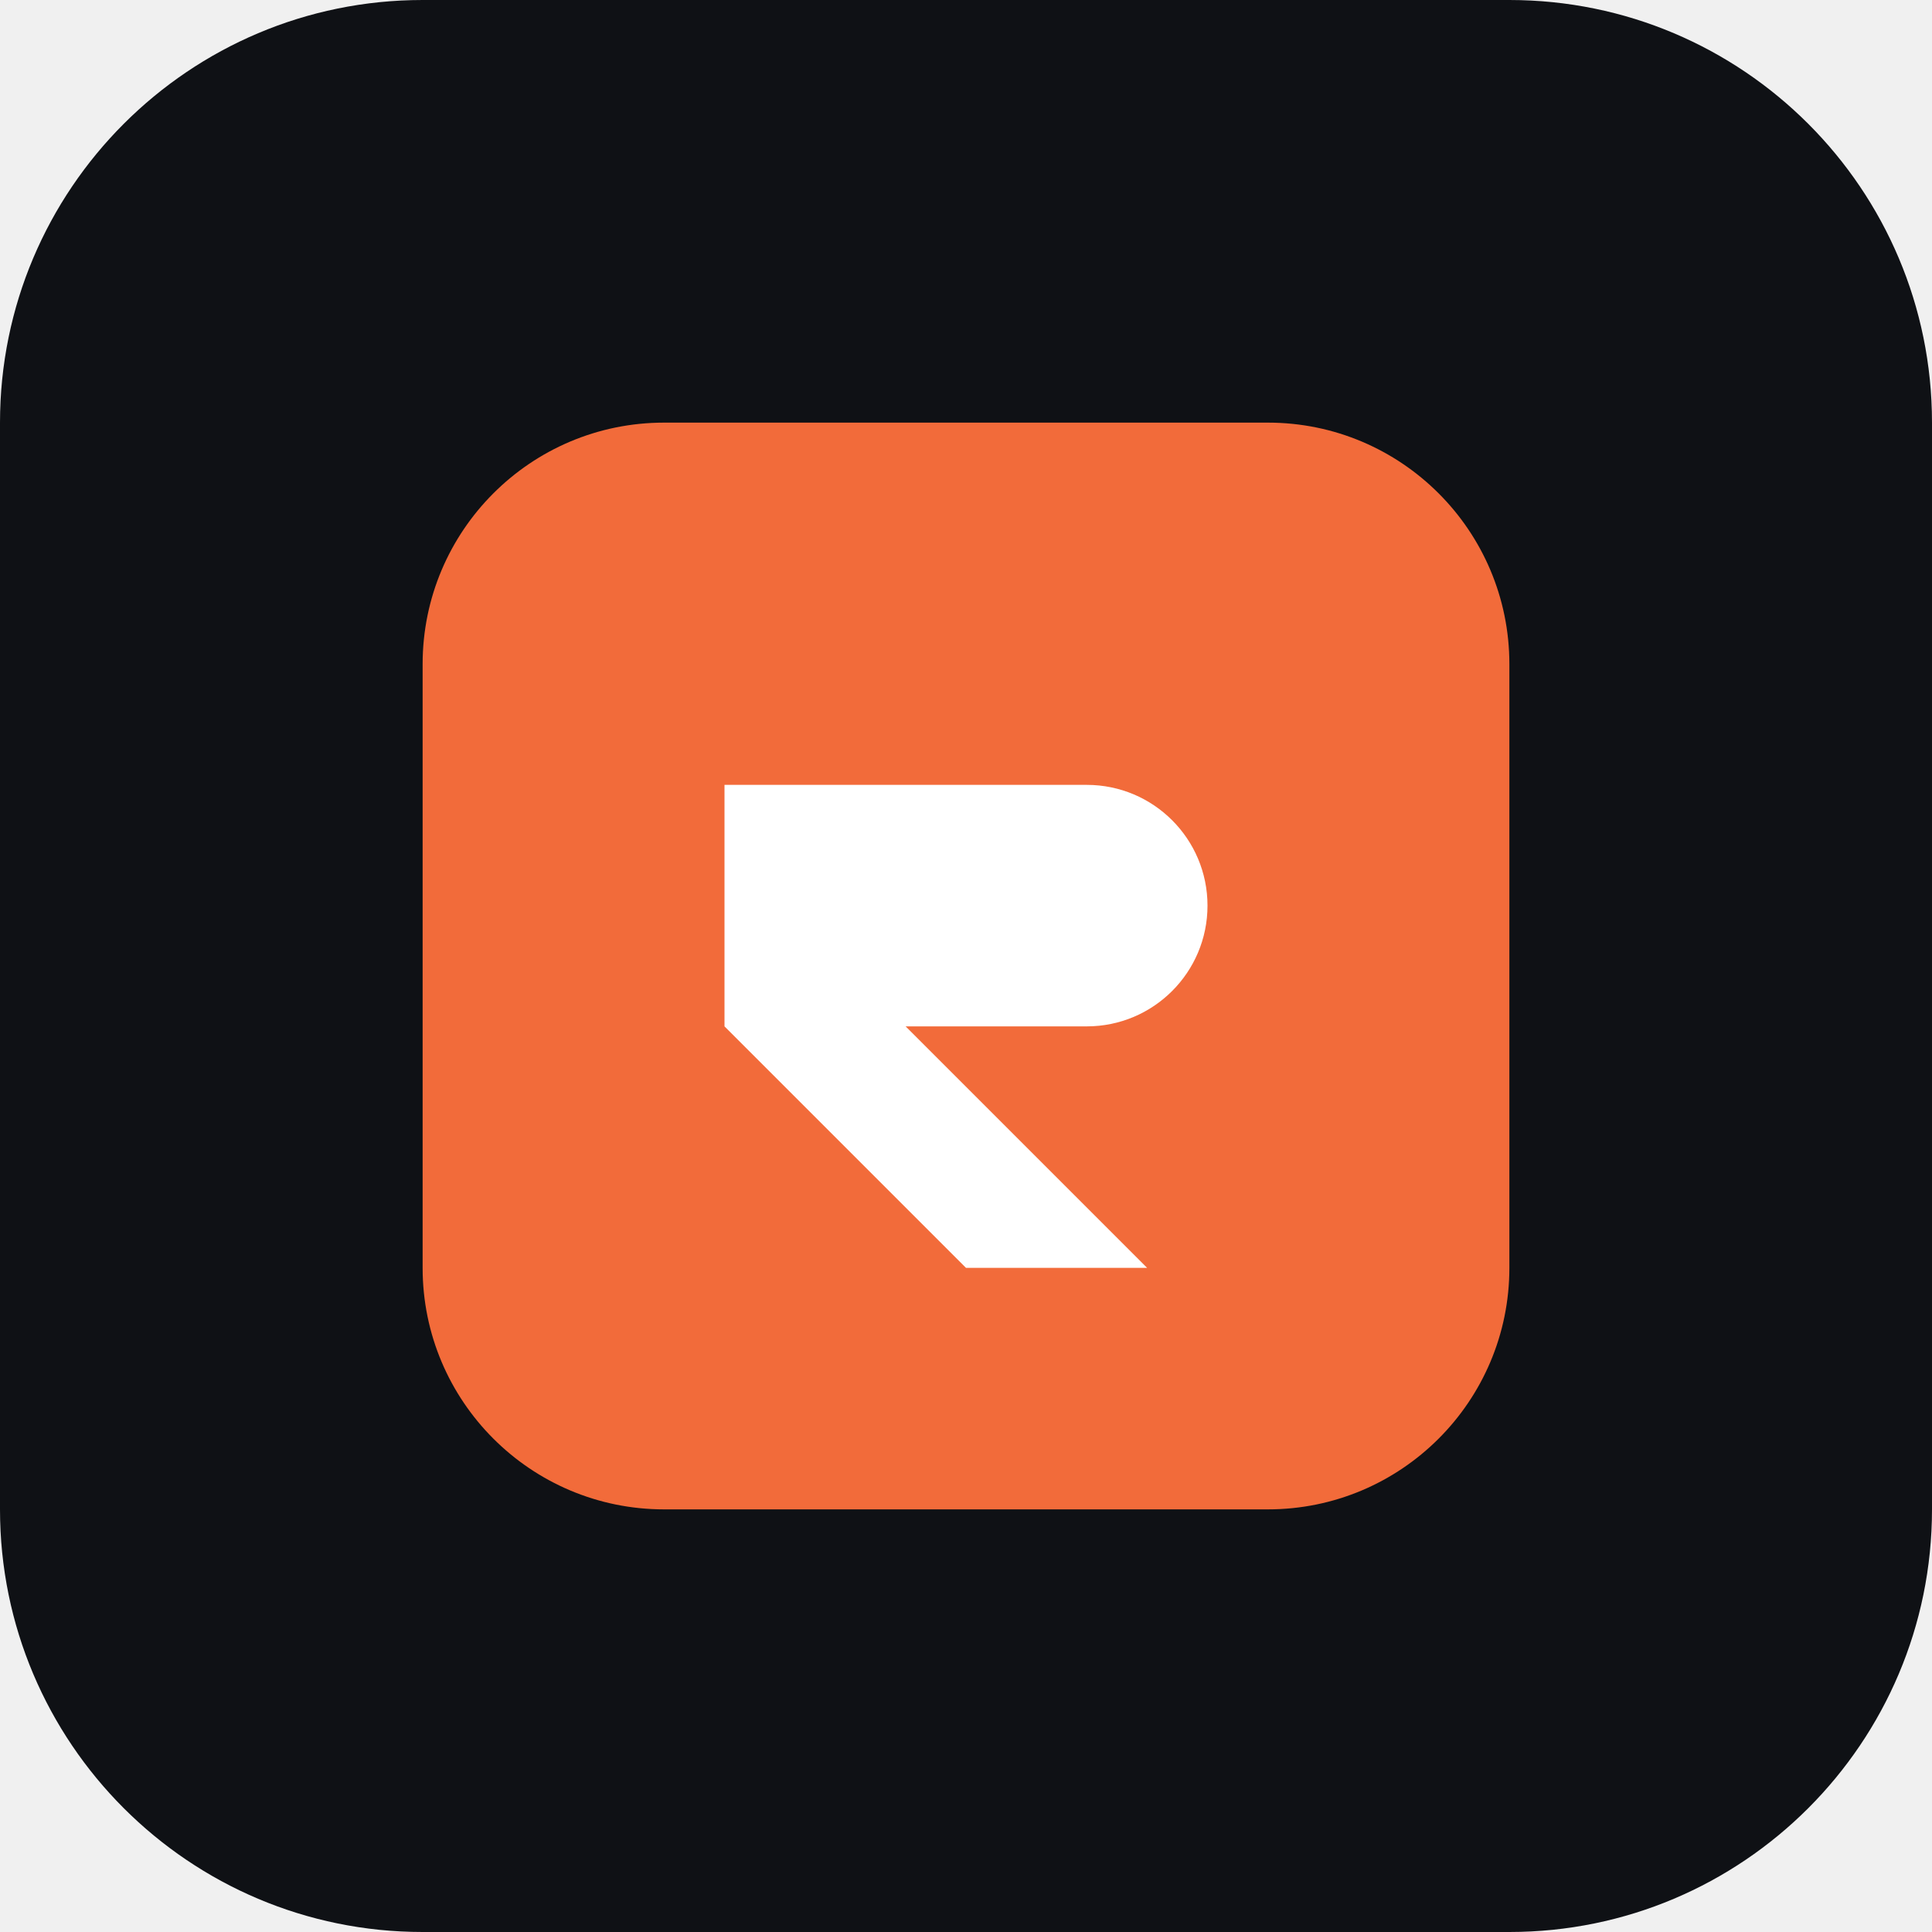
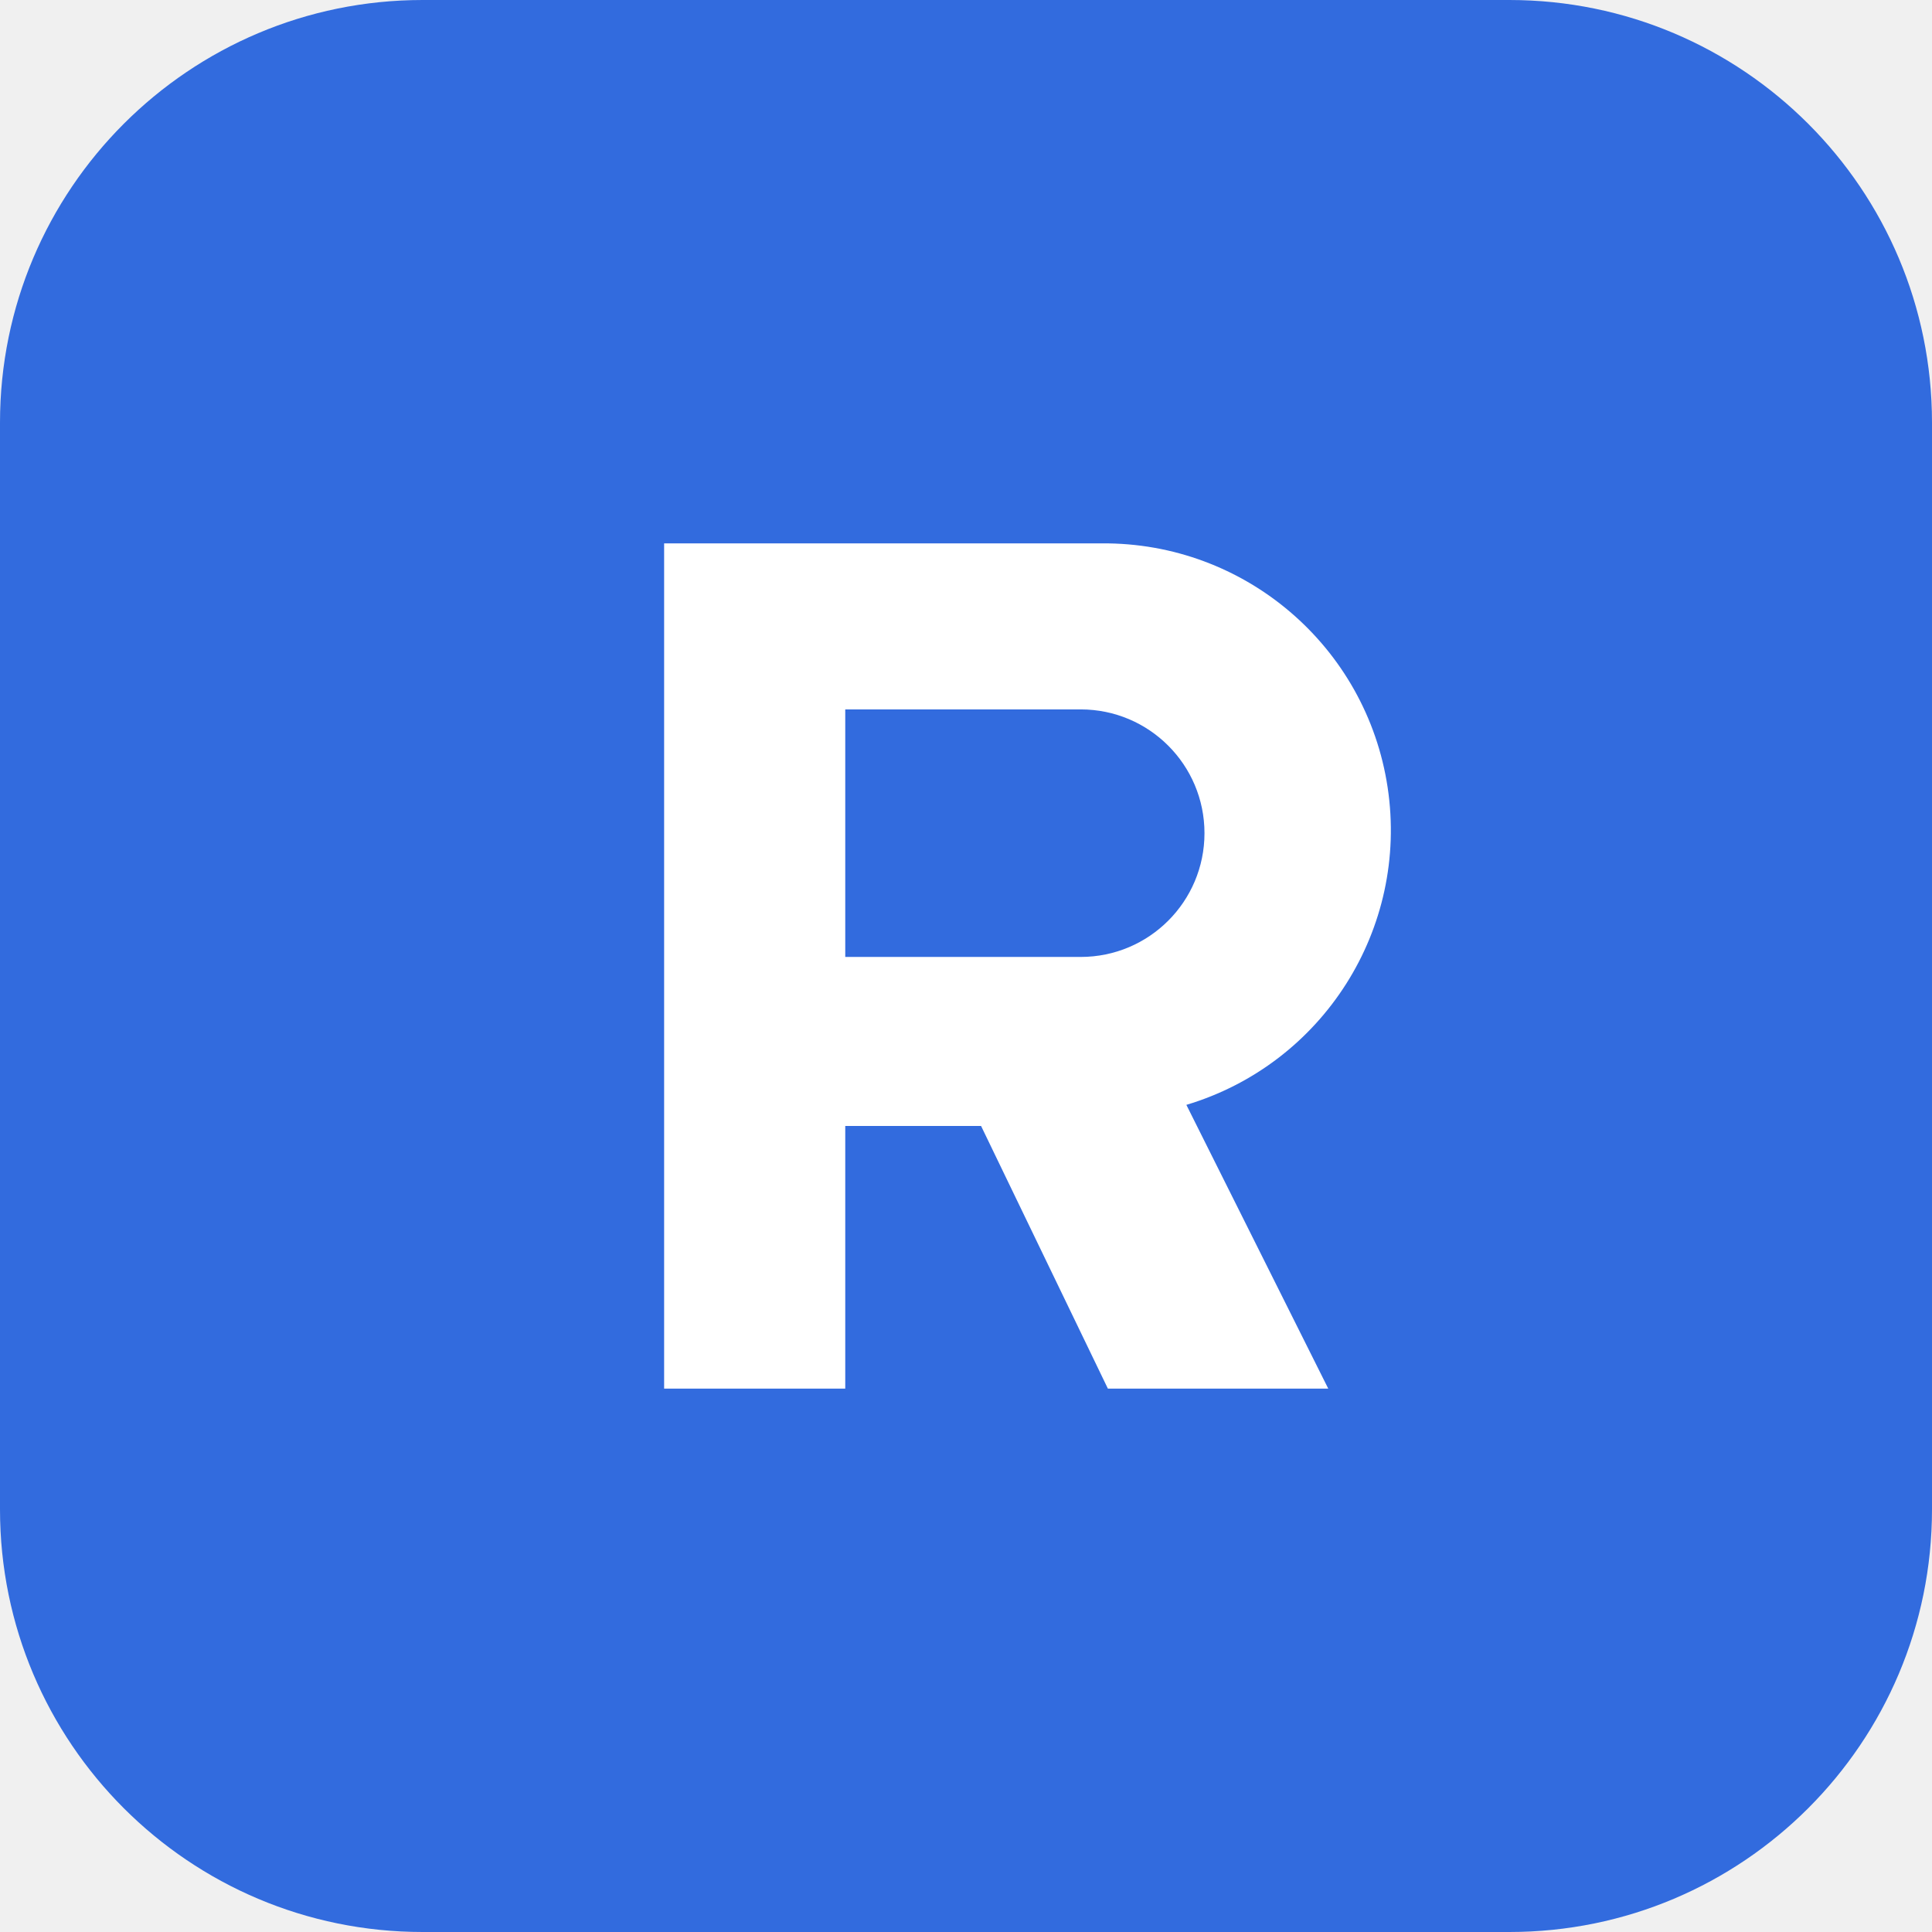
<svg xmlns="http://www.w3.org/2000/svg" viewBox="0 0 64 64">
-   <rect width="64" height="64" rx="14" fill="#0F1115" />
-   <rect x="14" y="14" width="36" height="36" rx="8" fill="#F26B3A" />
-   <path d="M24 26h12a4 4 0 0 1 0 8h-6l8 8h-6l-8-8v-8z" fill="#fff" />
+   <rect width="64" height="64" rx="14" fill="#326BDE" />
+   <path d="M22 18h14.5a9.5 9.5 0 0 1 2.8 18.6L44 46h-7.3l-4.2-8.7H28V46h-6V18zm6 5.5v8.2h7.8a4.1 4.1 0 0 0 0-8.2H28z" fill="#ffffff" />
</svg>
